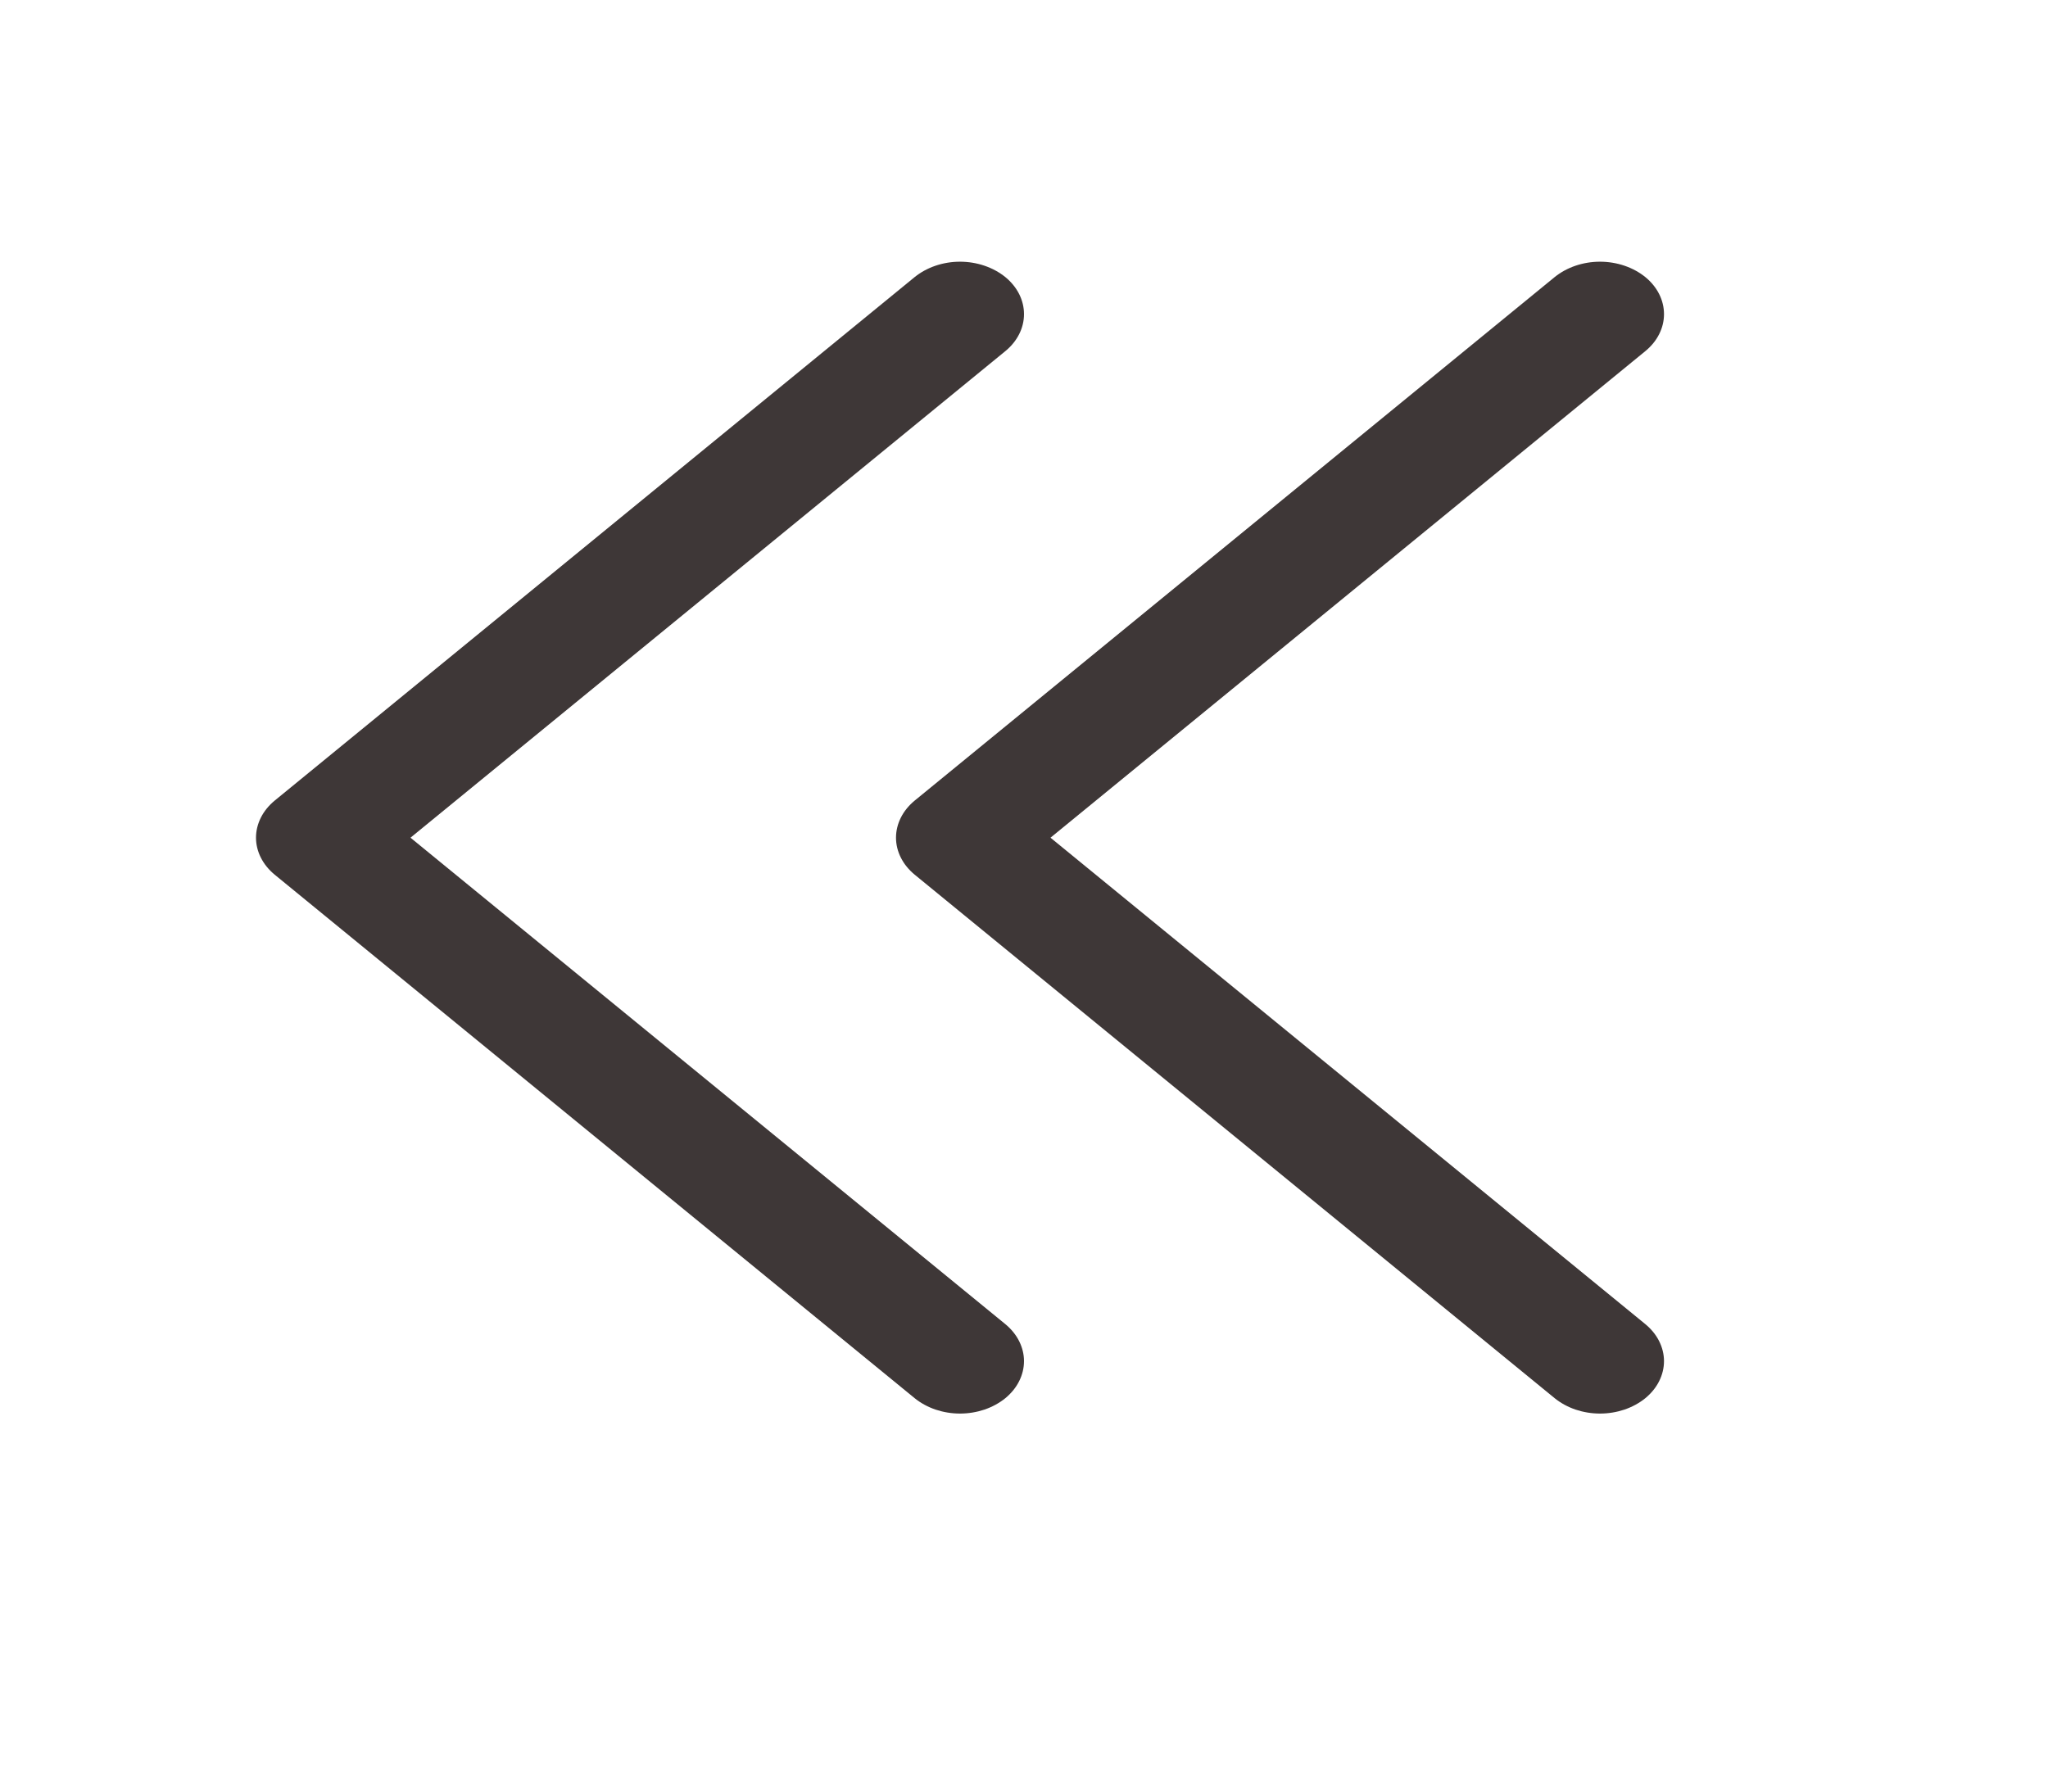
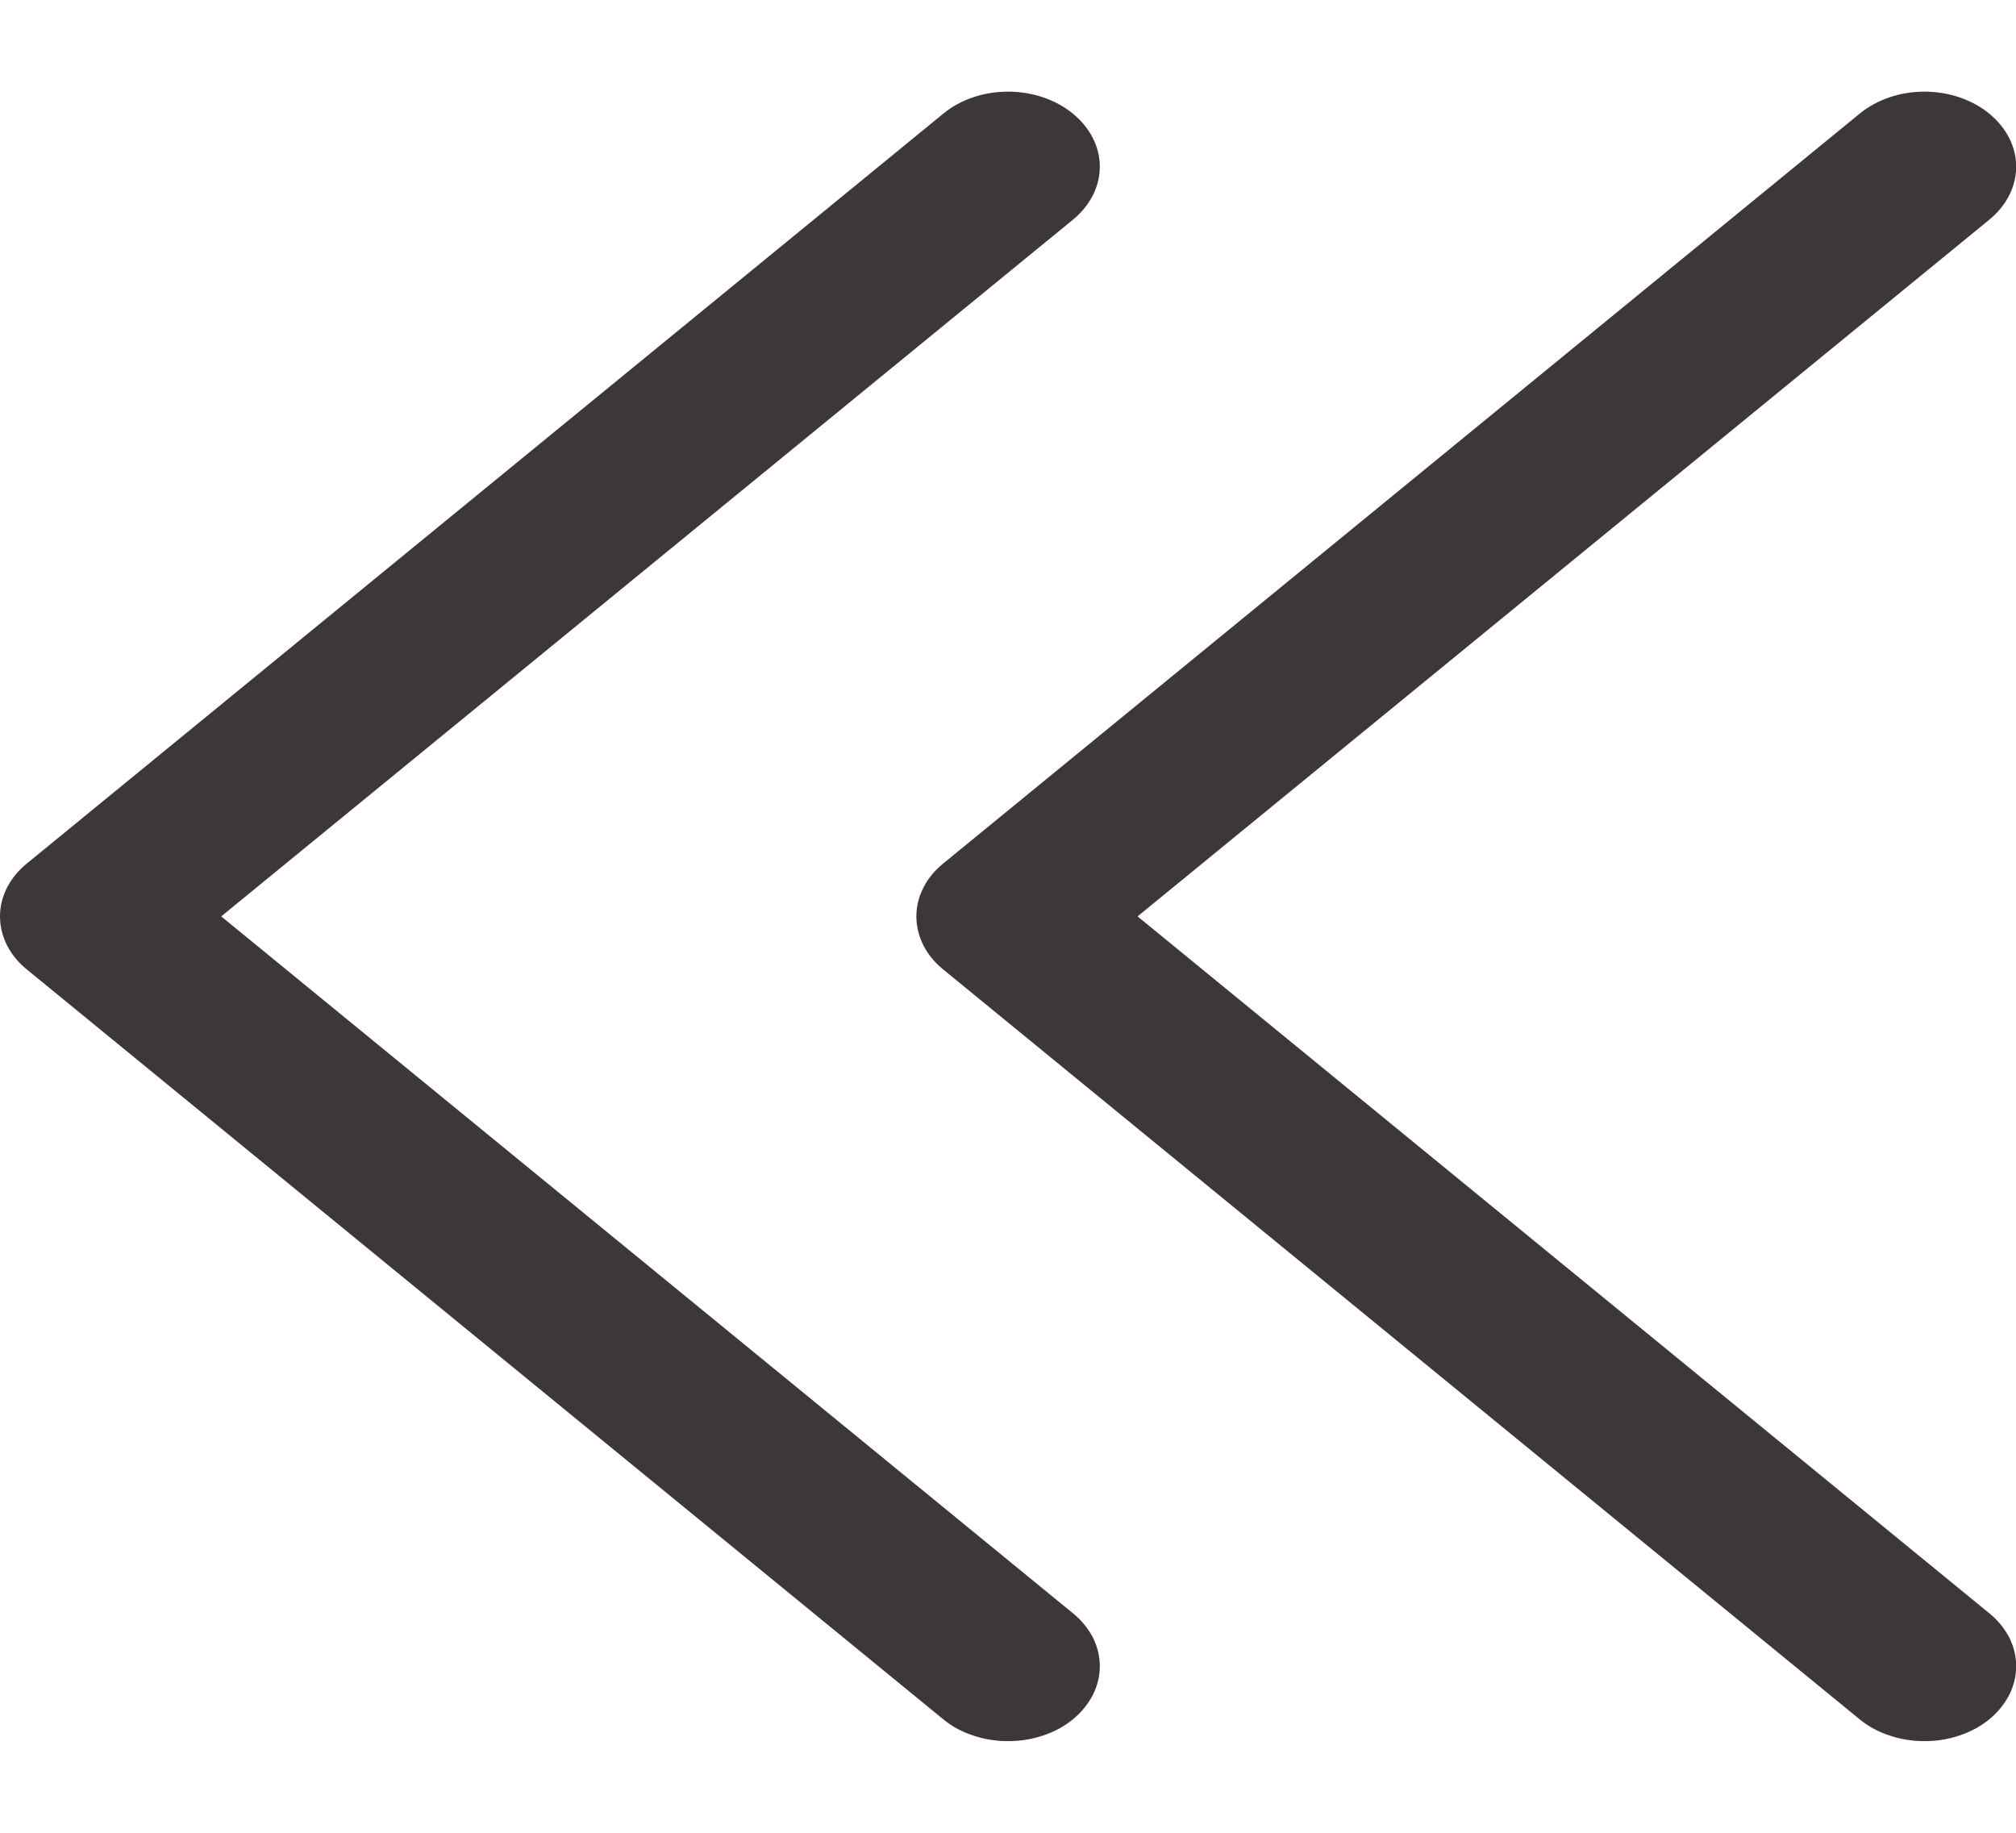
- <svg xmlns="http://www.w3.org/2000/svg" width="16" height="14" viewBox="0 0 16 14" fill="none">
-   <path d="M12.854 10.347C12.9 10.385 12.937 10.43 12.962 10.48C12.987 10.53 13 10.583 13 10.636C13 10.69 12.987 10.743 12.962 10.793C12.937 10.843 12.9 10.888 12.854 10.926C12.807 10.964 12.752 10.994 12.691 11.015C12.631 11.035 12.566 11.046 12.5 11.046C12.434 11.046 12.369 11.035 12.309 11.015C12.248 10.994 12.193 10.964 12.146 10.926L7.146 6.835C7.1 6.797 7.063 6.752 7.038 6.702C7.013 6.653 7 6.599 7 6.546C7 6.492 7.013 6.439 7.038 6.389C7.063 6.339 7.1 6.294 7.146 6.256L12.146 2.165C12.24 2.089 12.367 2.045 12.5 2.045C12.633 2.045 12.76 2.089 12.854 2.165C12.948 2.242 13 2.346 13 2.455C13 2.563 12.948 2.667 12.854 2.744L8.207 6.546L12.854 10.347ZM3.207 6.546L7.854 2.744C7.948 2.667 8 2.563 8 2.455C8 2.346 7.948 2.242 7.854 2.165C7.76 2.089 7.633 2.045 7.5 2.045C7.367 2.045 7.24 2.089 7.146 2.165L2.146 6.256C2.1 6.294 2.063 6.339 2.038 6.389C2.013 6.439 2 6.492 2 6.546C2 6.599 2.013 6.653 2.038 6.702C2.063 6.752 2.1 6.797 2.146 6.835L7.146 10.926C7.193 10.964 7.248 10.994 7.309 11.015C7.369 11.035 7.434 11.046 7.5 11.046C7.566 11.046 7.631 11.035 7.691 11.015C7.752 10.994 7.807 10.964 7.854 10.926C7.9 10.888 7.937 10.843 7.962 10.793C7.987 10.743 8 10.69 8 10.636C8 10.583 7.987 10.53 7.962 10.48C7.937 10.43 7.9 10.385 7.854 10.347L3.207 6.546Z" fill="#3E3737" />
+ <svg xmlns="http://www.w3.org/2000/svg" viewBox="0 -0.5 11 10" fill="none">
+   <path d="M10.854 8.302C10.901 8.34 10.937 8.385 10.963 8.434C10.988 8.484 11.001 8.537 11.001 8.591C11.001 8.645 10.988 8.698 10.963 8.748C10.937 8.797 10.901 8.843 10.854 8.881C10.808 8.919 10.752 8.949 10.692 8.969C10.631 8.99 10.566 9 10.5 9C10.435 9 10.37 8.99 10.309 8.969C10.248 8.949 10.193 8.919 10.147 8.881L5.147 4.79C5.1 4.752 5.063 4.707 5.038 4.657C5.013 4.607 5 4.554 5 4.5C5 4.446 5.013 4.393 5.038 4.344C5.063 4.294 5.1 4.249 5.147 4.211L10.147 0.12C10.241 0.043 10.368 -2.13994e-09 10.5 0C10.633 2.13994e-09 10.76 0.043 10.854 0.12C10.948 0.197 11.001 0.301 11.001 0.409C11.001 0.518 10.948 0.622 10.854 0.699L6.207 4.5L10.854 8.302ZM1.207 4.5L5.854 0.699C5.948 0.622 6.001 0.518 6.001 0.409C6.001 0.301 5.948 0.197 5.854 0.12C5.76 0.043 5.633 8.0882e-10 5.5 0C5.368 -8.0882e-10 5.24 0.043 5.147 0.12L0.147 4.211C0.1 4.249 0.063 4.294 0.038 4.344C0.013 4.393 0 4.446 0 4.5C0 4.554 0.013 4.607 0.038 4.657C0.063 4.707 0.1 4.752 0.147 4.79L5.147 8.881C5.193 8.919 5.248 8.949 5.309 8.969C5.37 8.99 5.435 9 5.5 9C5.566 9 5.631 8.99 5.692 8.969C5.753 8.949 5.808 8.919 5.854 8.881C5.901 8.843 5.937 8.797 5.963 8.748C5.988 8.698 6.001 8.645 6.001 8.591C6.001 8.537 5.988 8.484 5.963 8.434C5.937 8.385 5.901 8.34 5.854 8.302L1.207 4.5Z" fill="#3E3737" />
</svg>
